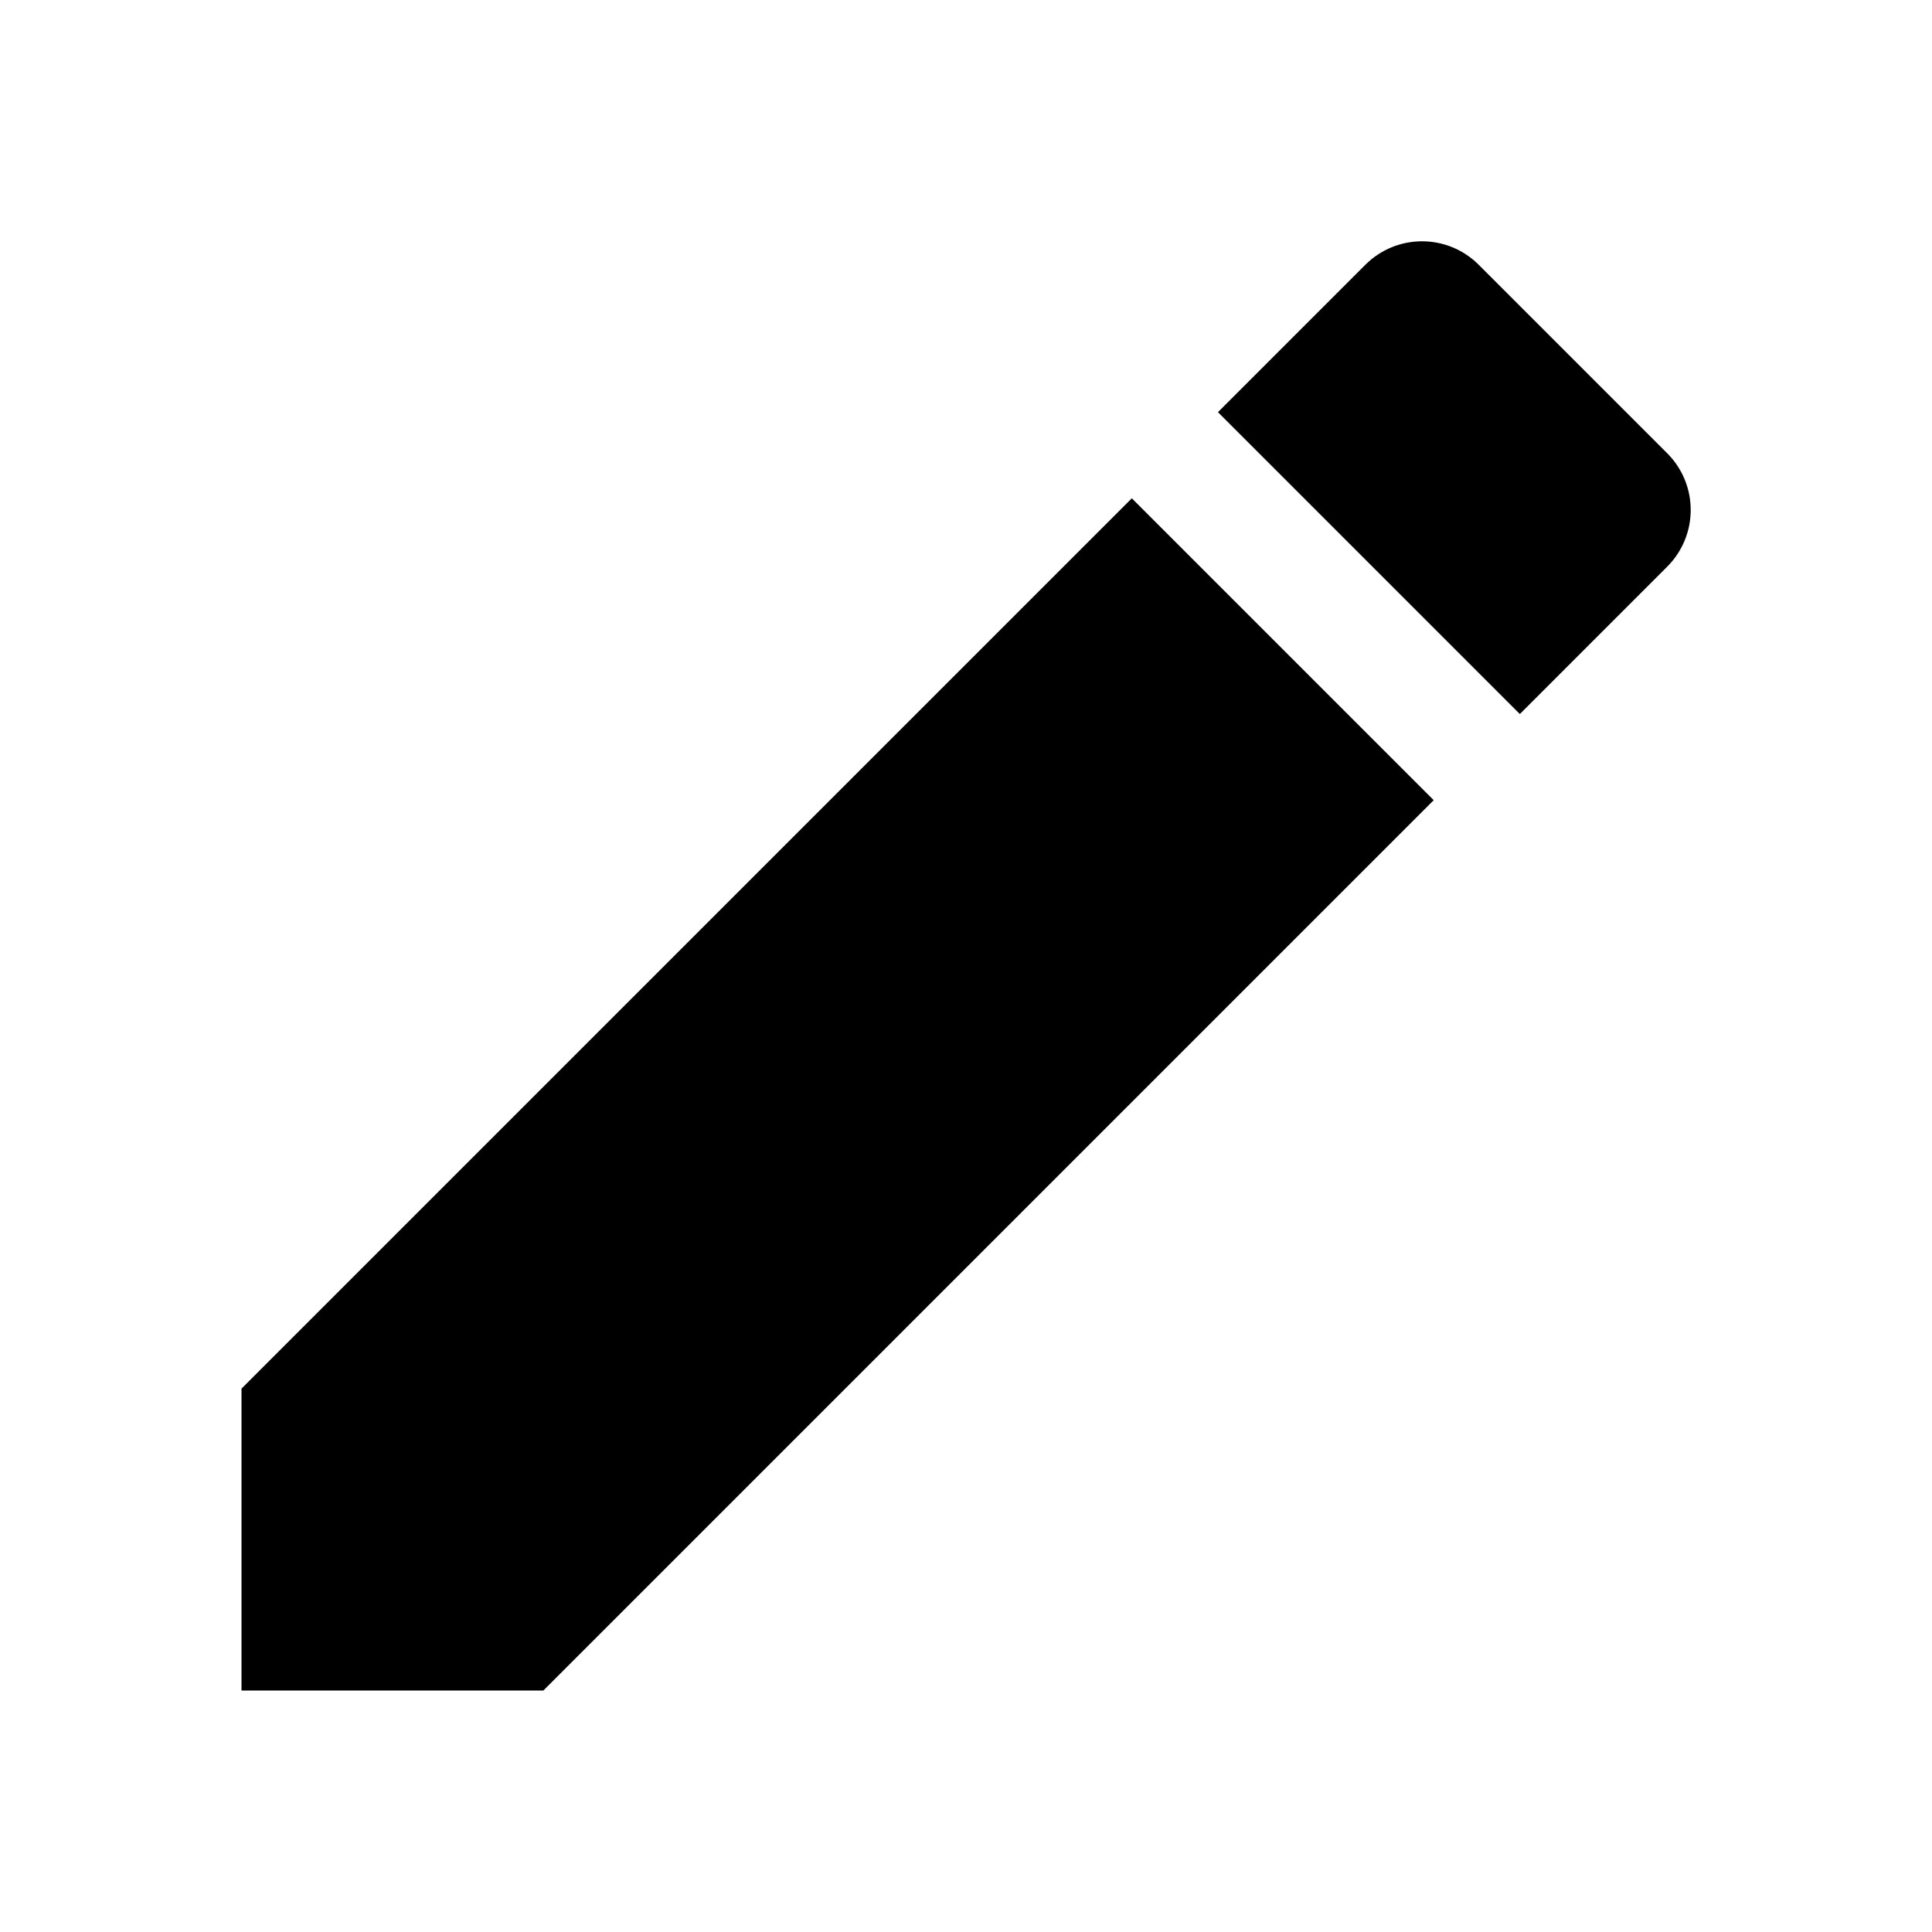
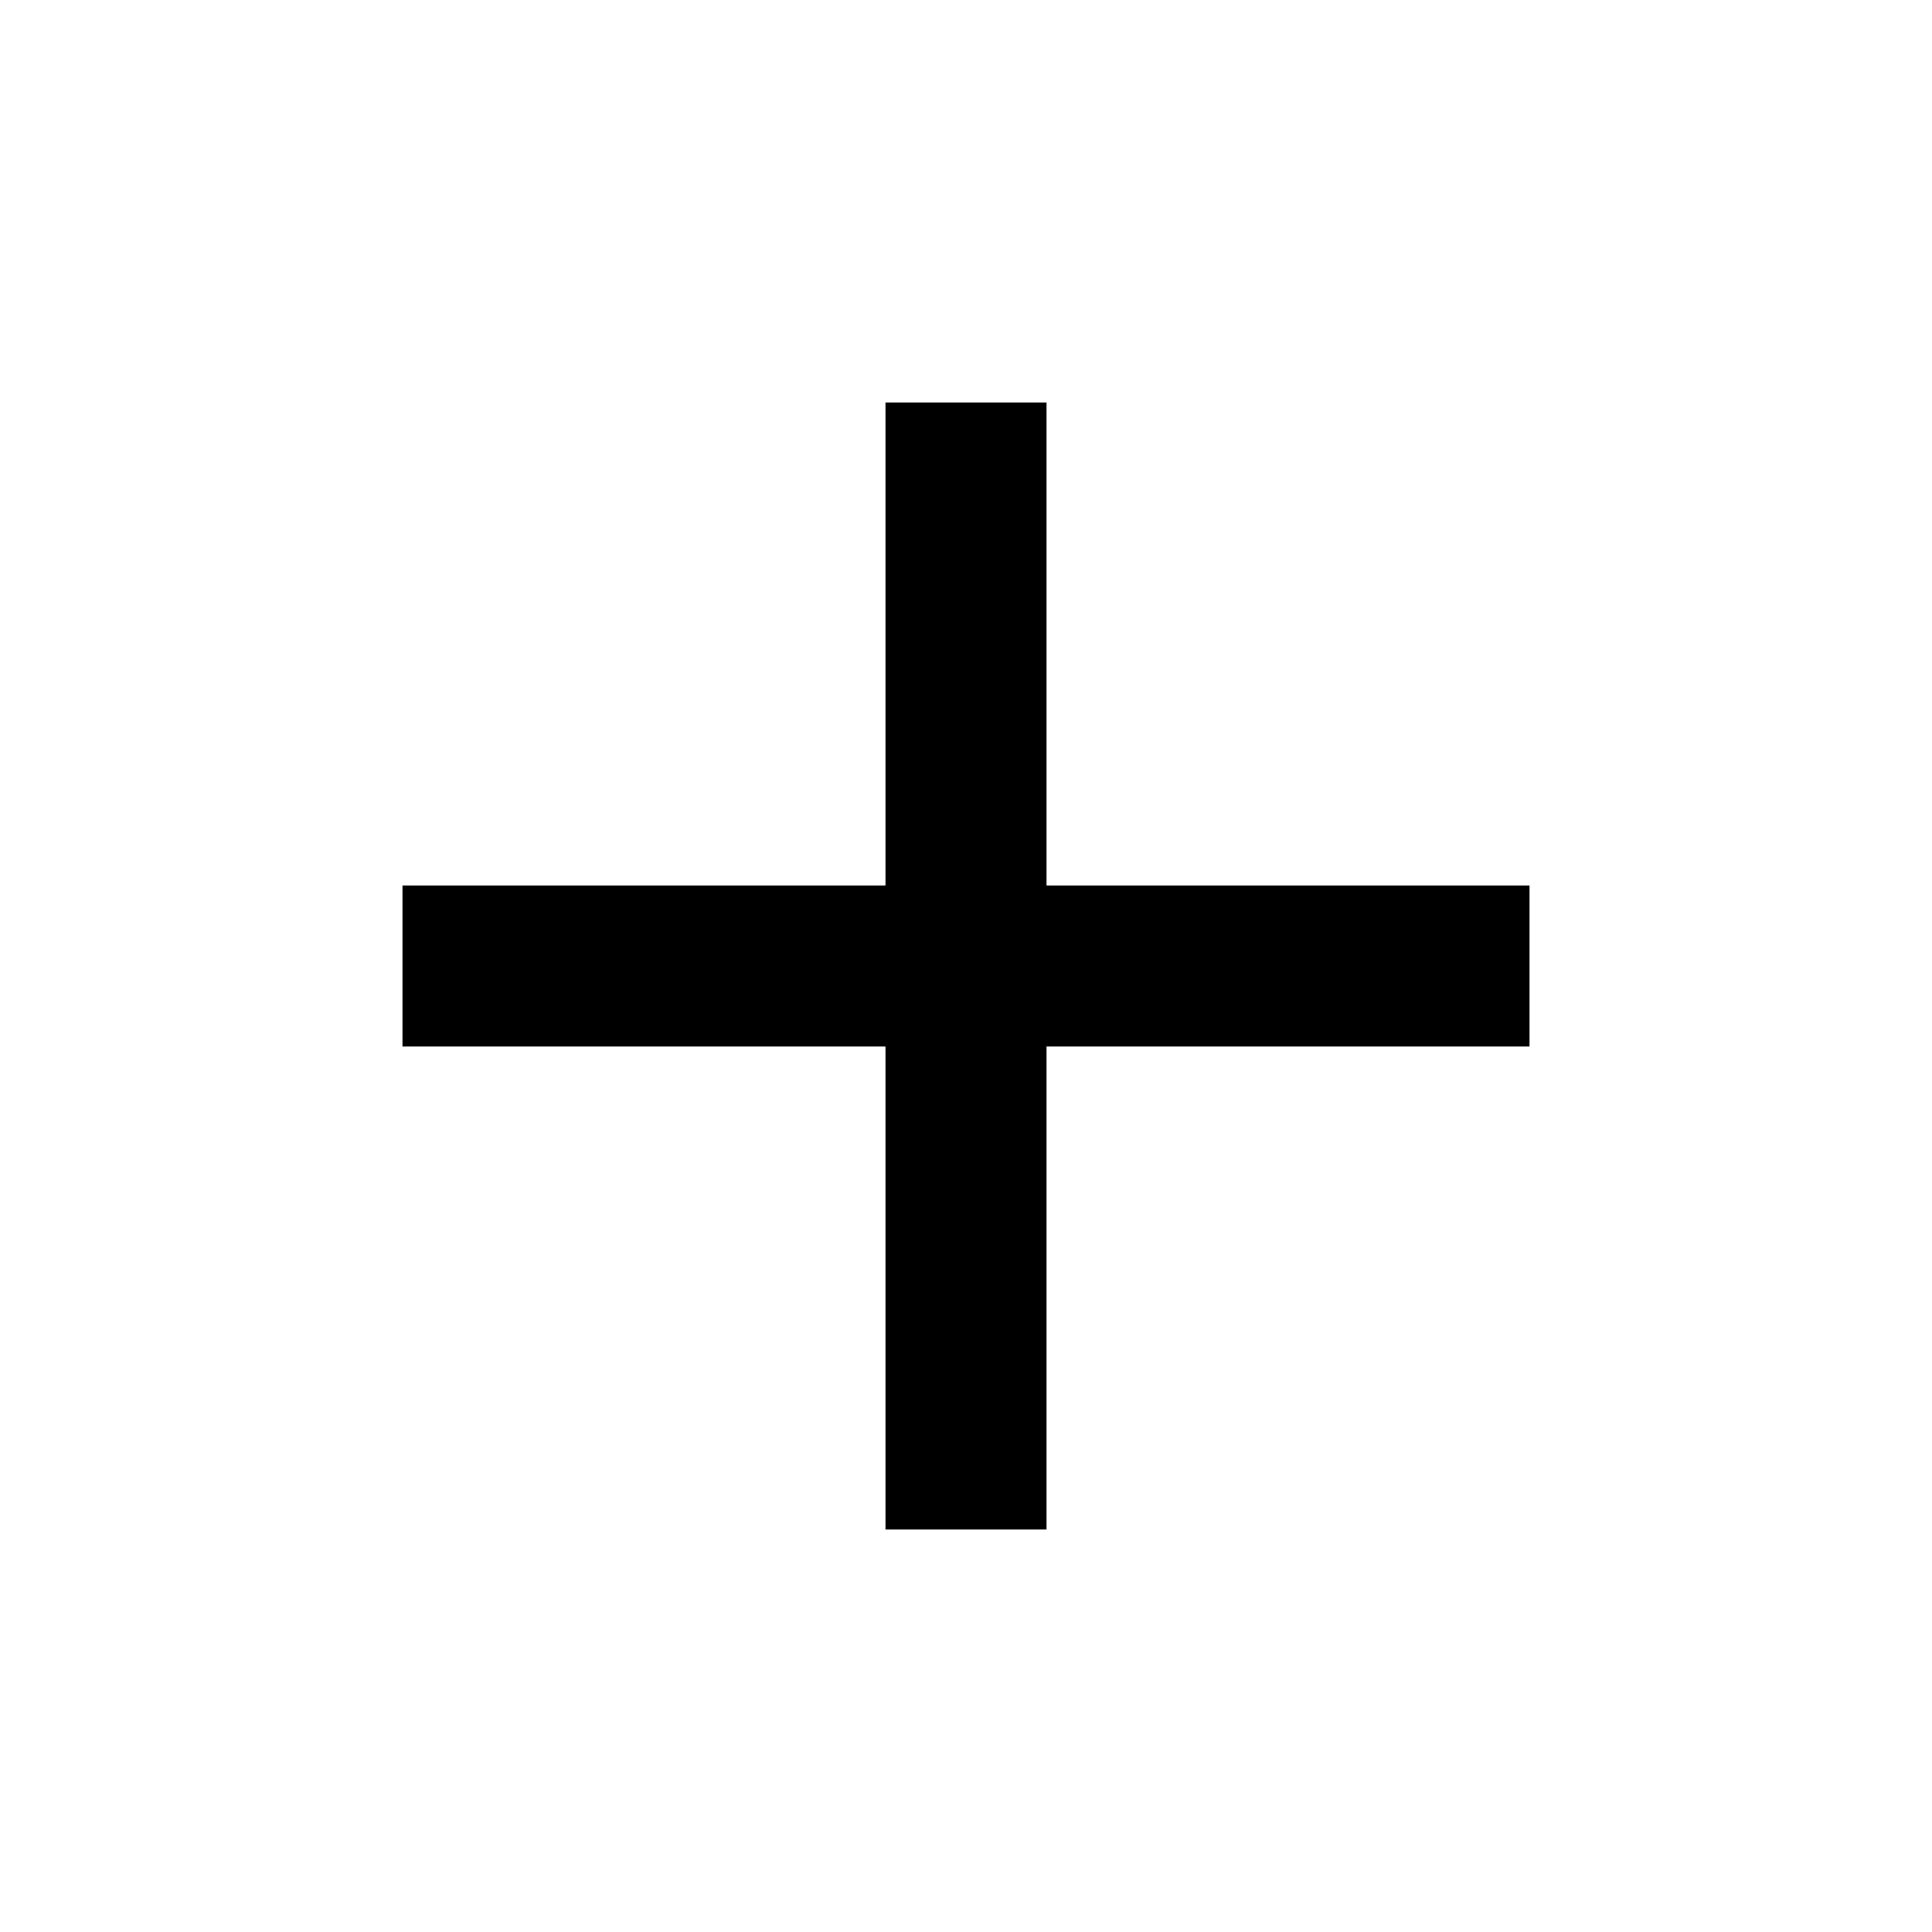
<svg xmlns="http://www.w3.org/2000/svg" viewBox="0 0 24 24" fill="currentColor" width="24px" height="24px">
  <path d="M0 0h24v24H0V0z" fill="none" />
-   <path d="M3 17.25V21h3.75L17.81 9.94l-3.75-3.75L3 17.25zM20.71 7.04c.39-.39.39-1.02 0-1.41l-2.34-2.34c-.39-.39-1.02-.39-1.41 0l-1.83 1.83 3.75 3.75 1.83-1.83z" />
+   <path d="M19 13h-6v6h-2v-6H5v-2h6V5h2v6h6v2z" />
</svg>
